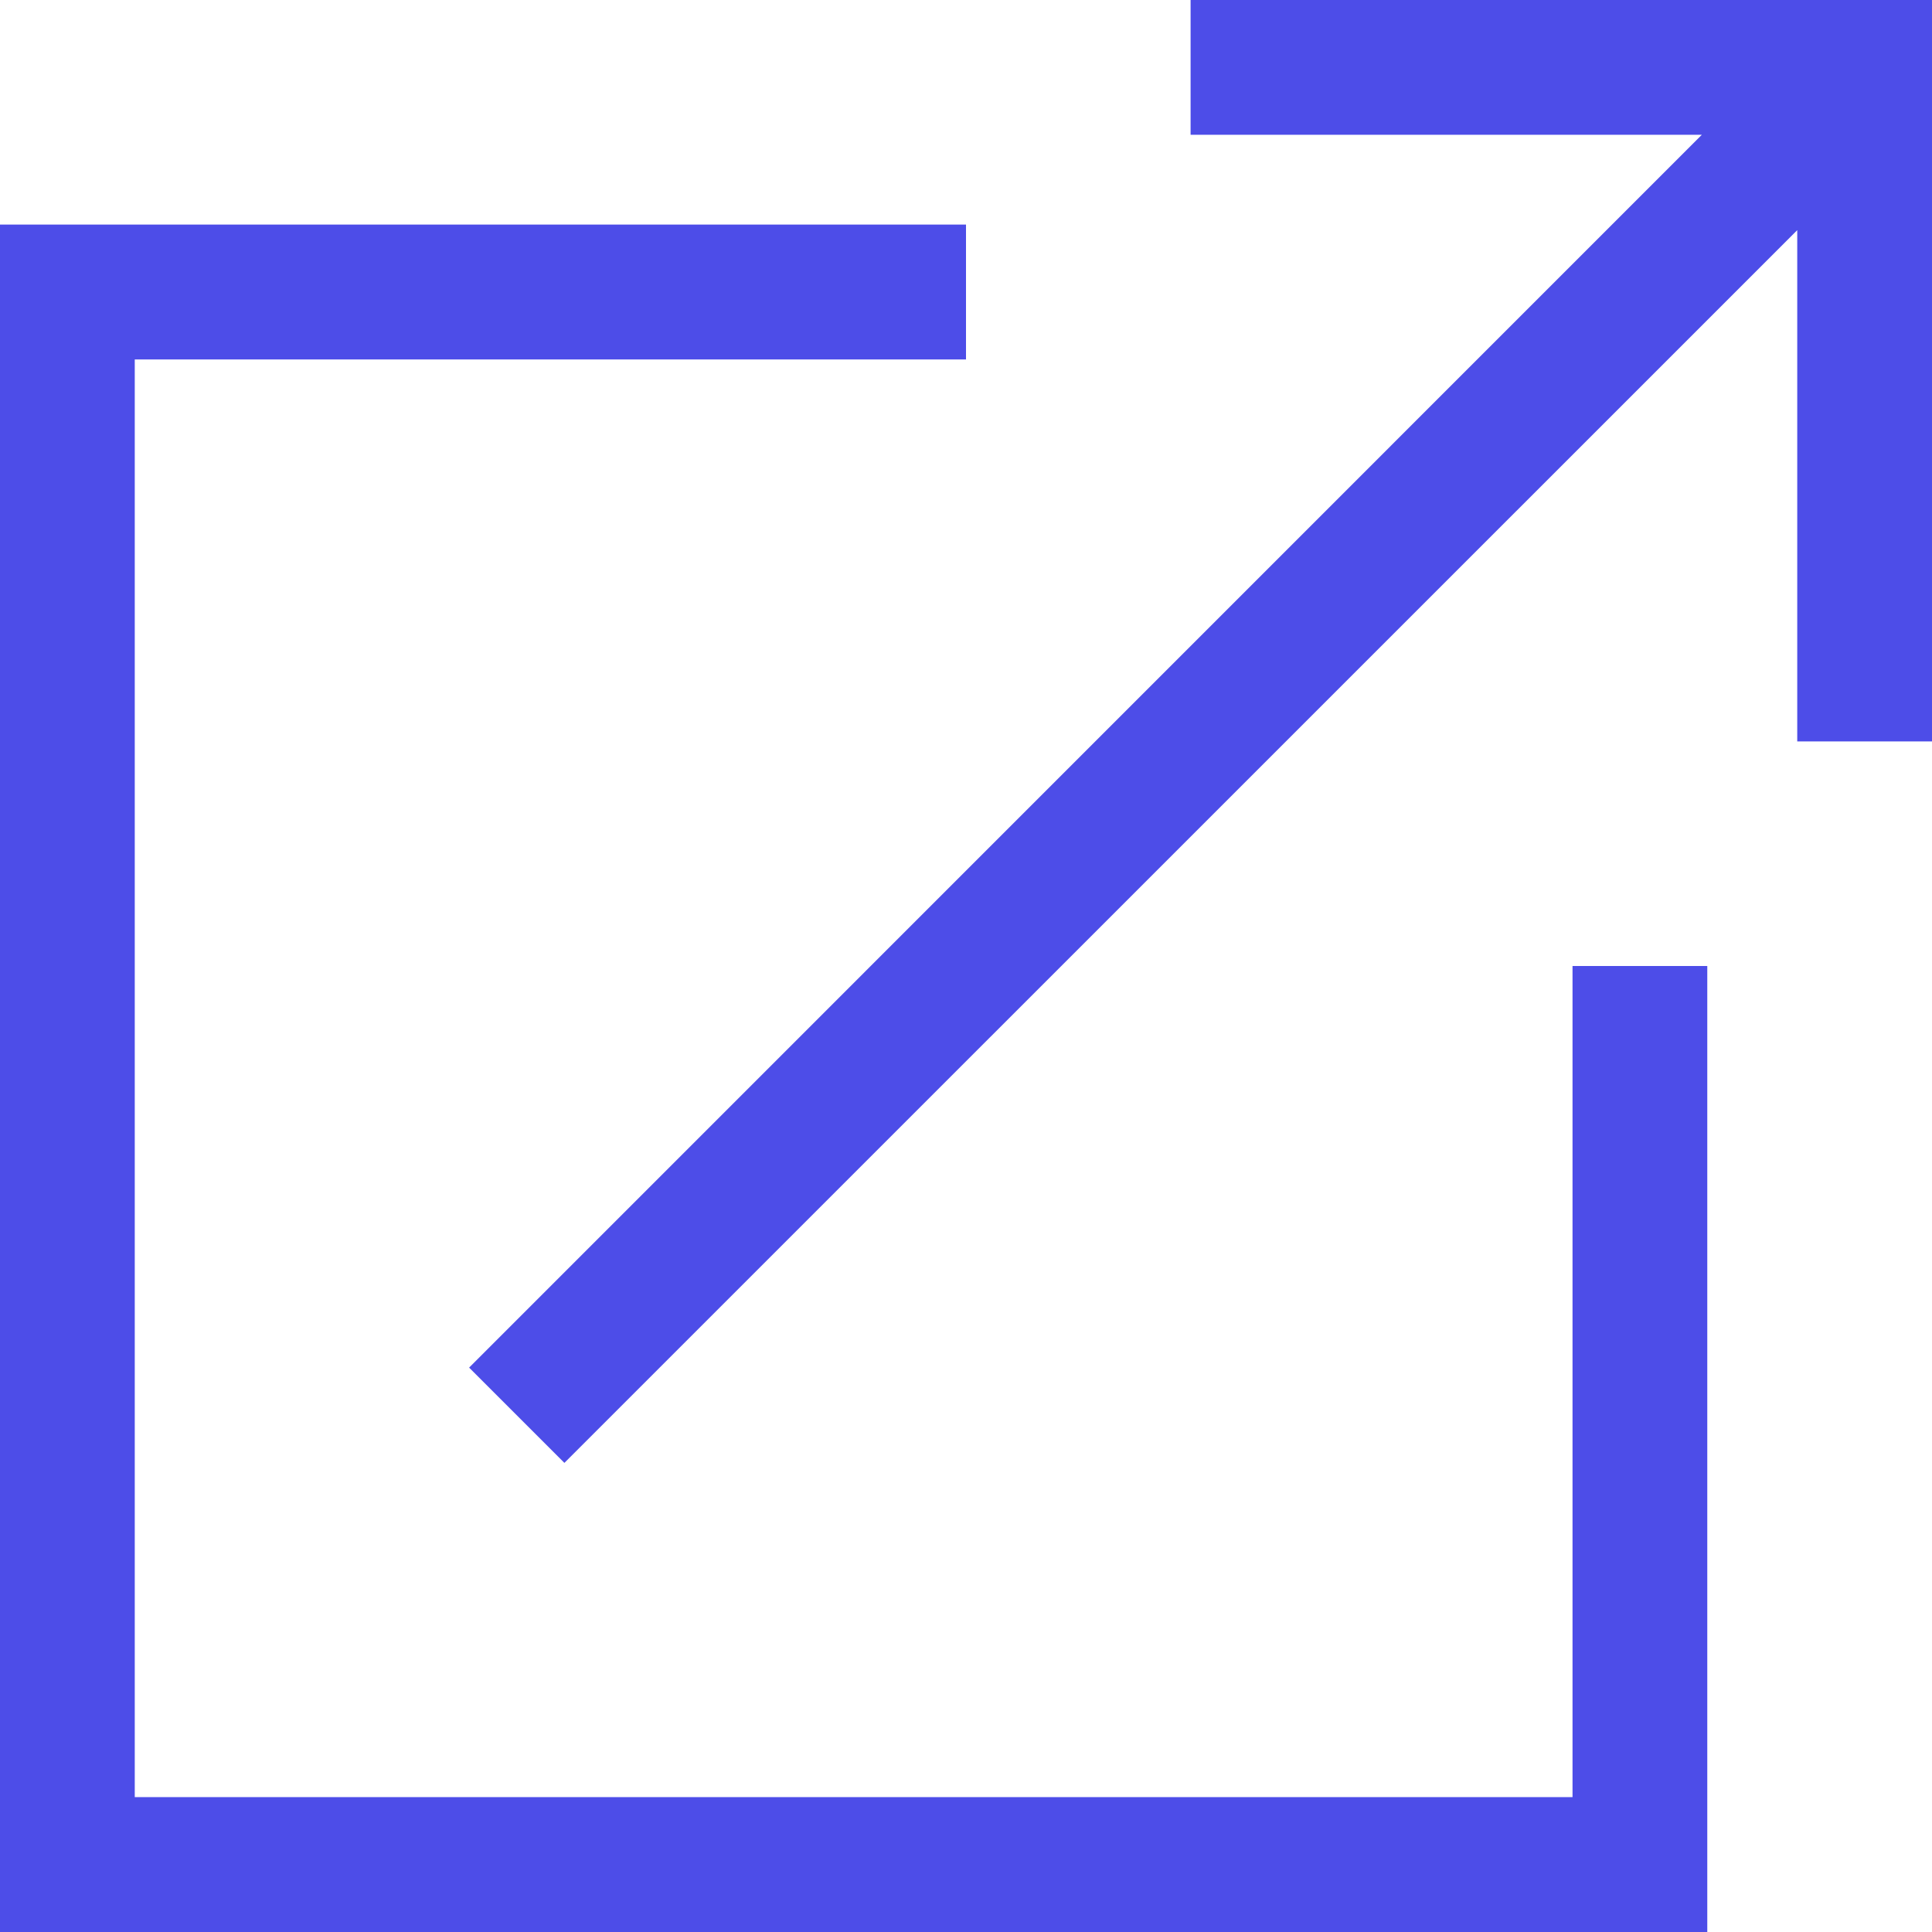
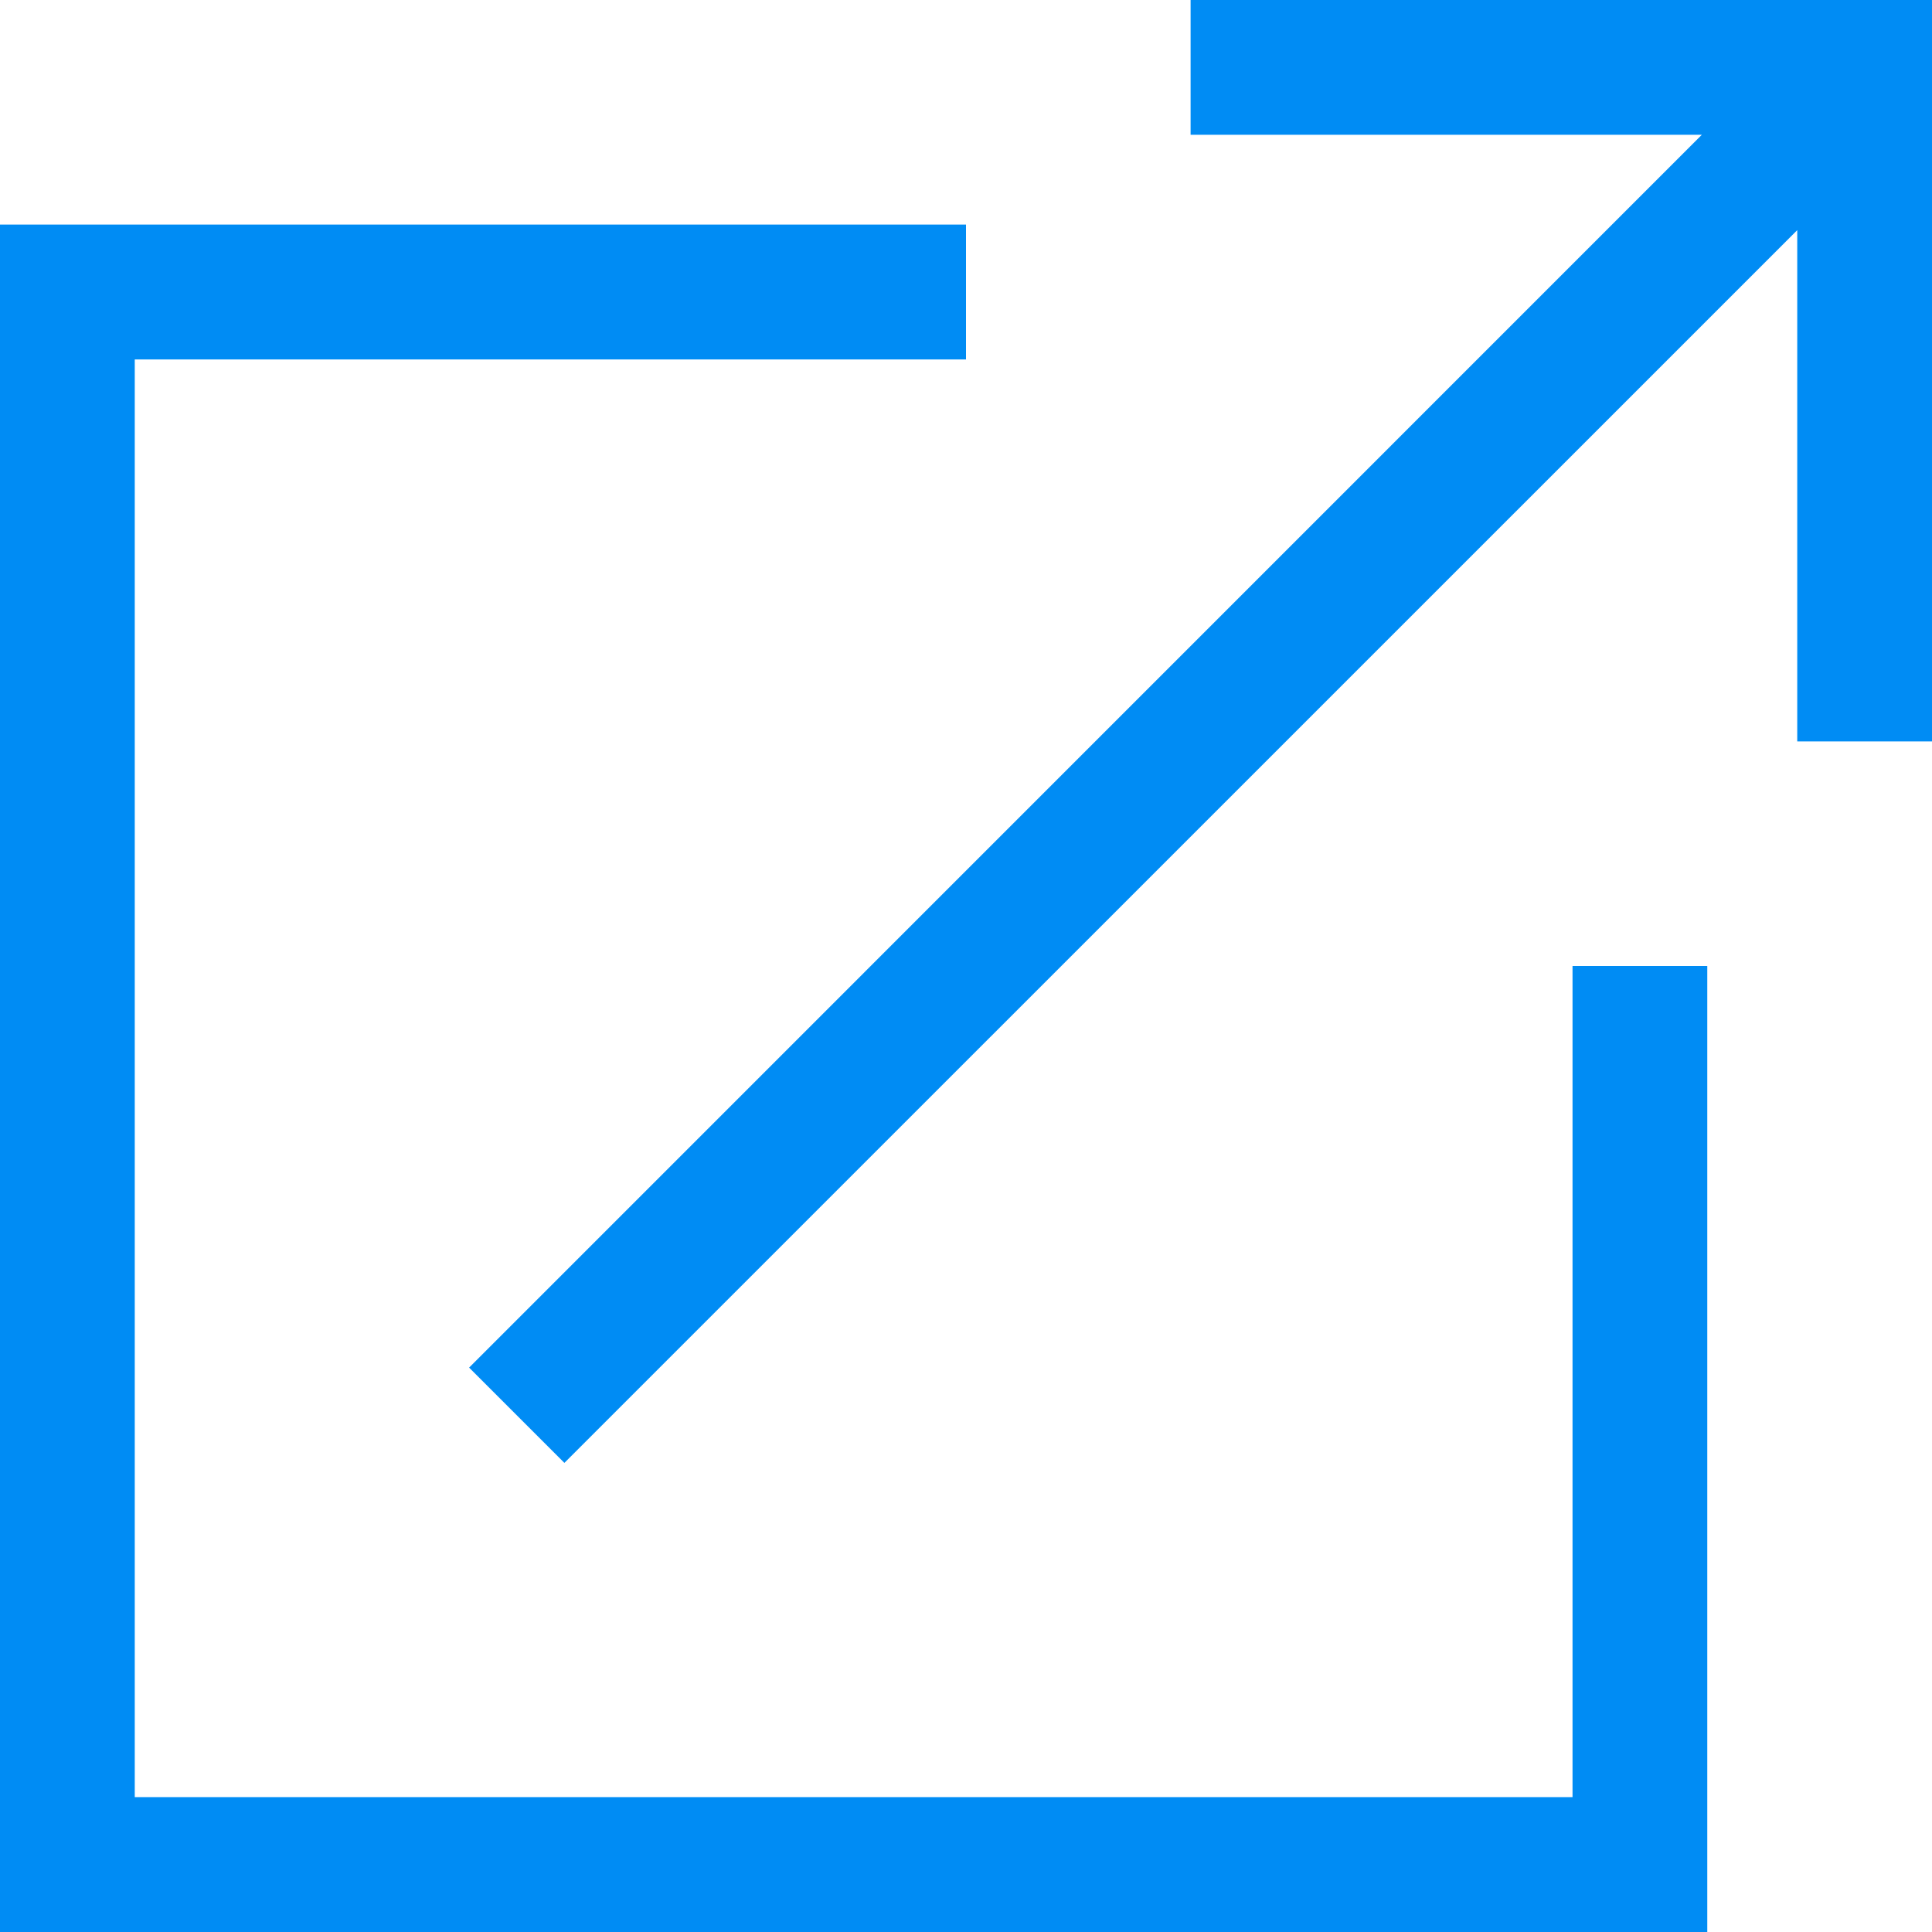
<svg xmlns="http://www.w3.org/2000/svg" width="16" height="16" viewBox="0 0 16 16" fill="none">
-   <path d="M9.86 0V1.116H14.094L3.885 11.326L4.674 12.115L14.884 1.906V6.14H16V0L9.86 0ZM0 1.86V16H14.139V8H13.023V14.883H1.116V2.977H8V1.86L0 1.86Z" fill="#4D4DE8" />
+   <path d="M9.86 0V1.116H14.094L3.885 11.326L4.674 12.115L14.884 1.906V6.14H16V0L9.86 0ZM0 1.86V16H14.139V8H13.023V14.883H1.116V2.977H8V1.86L0 1.86Z" fill="#008CF4" />
</svg>
